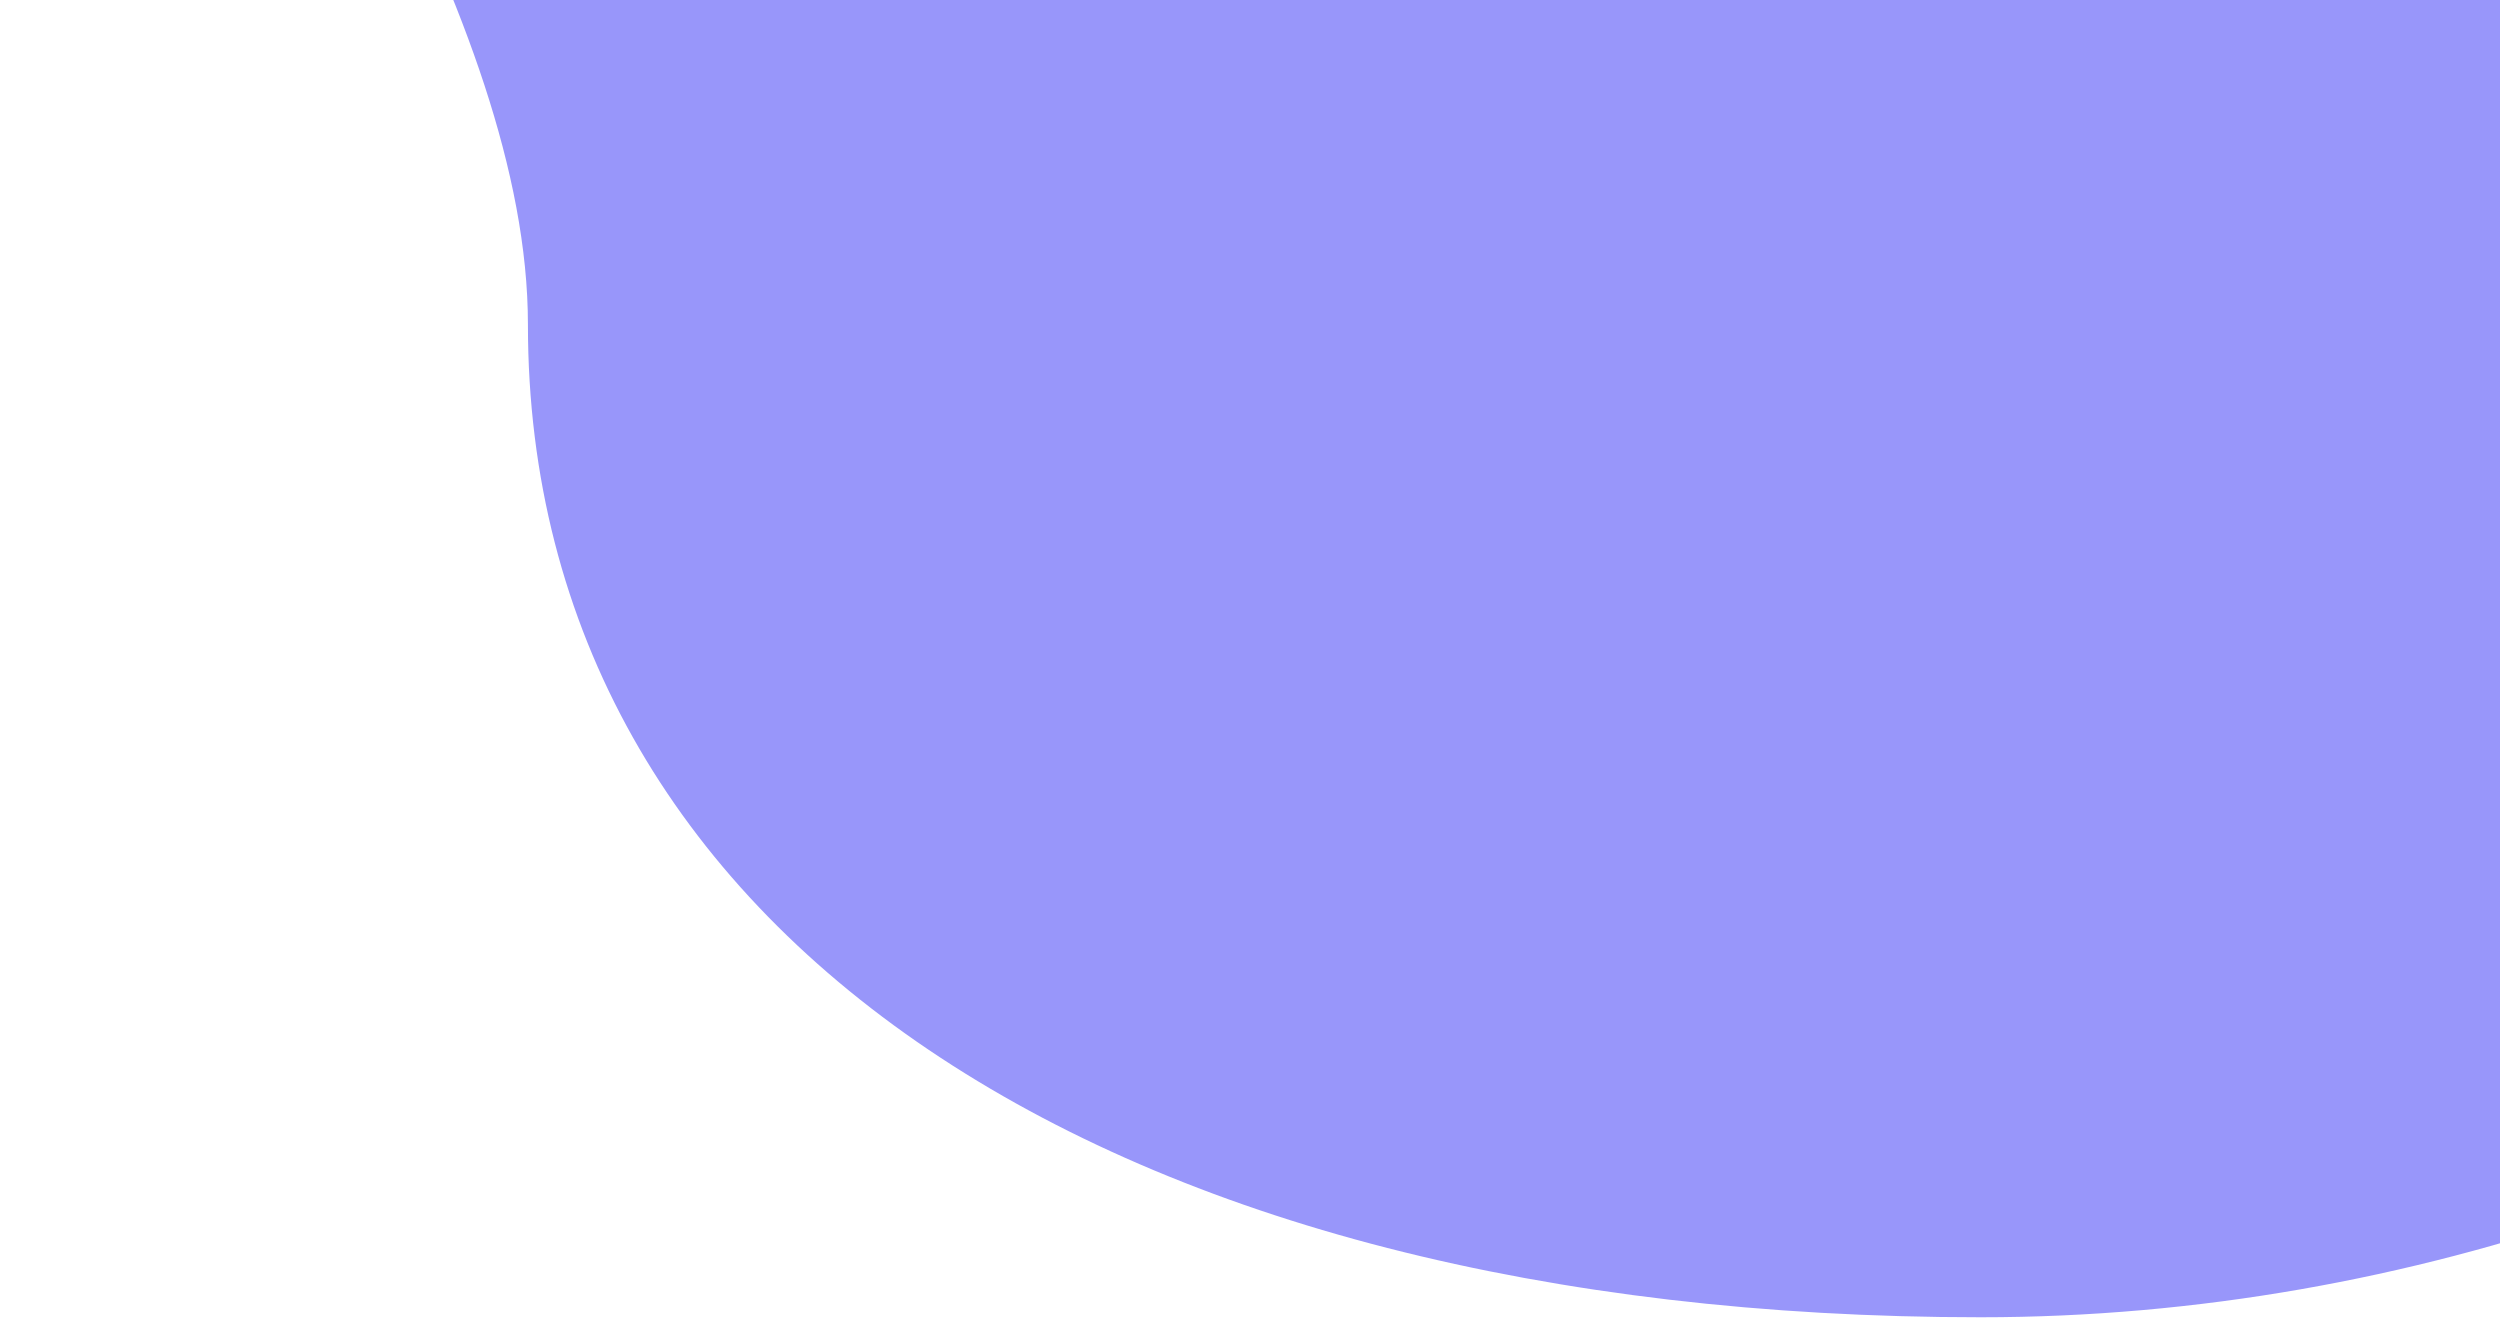
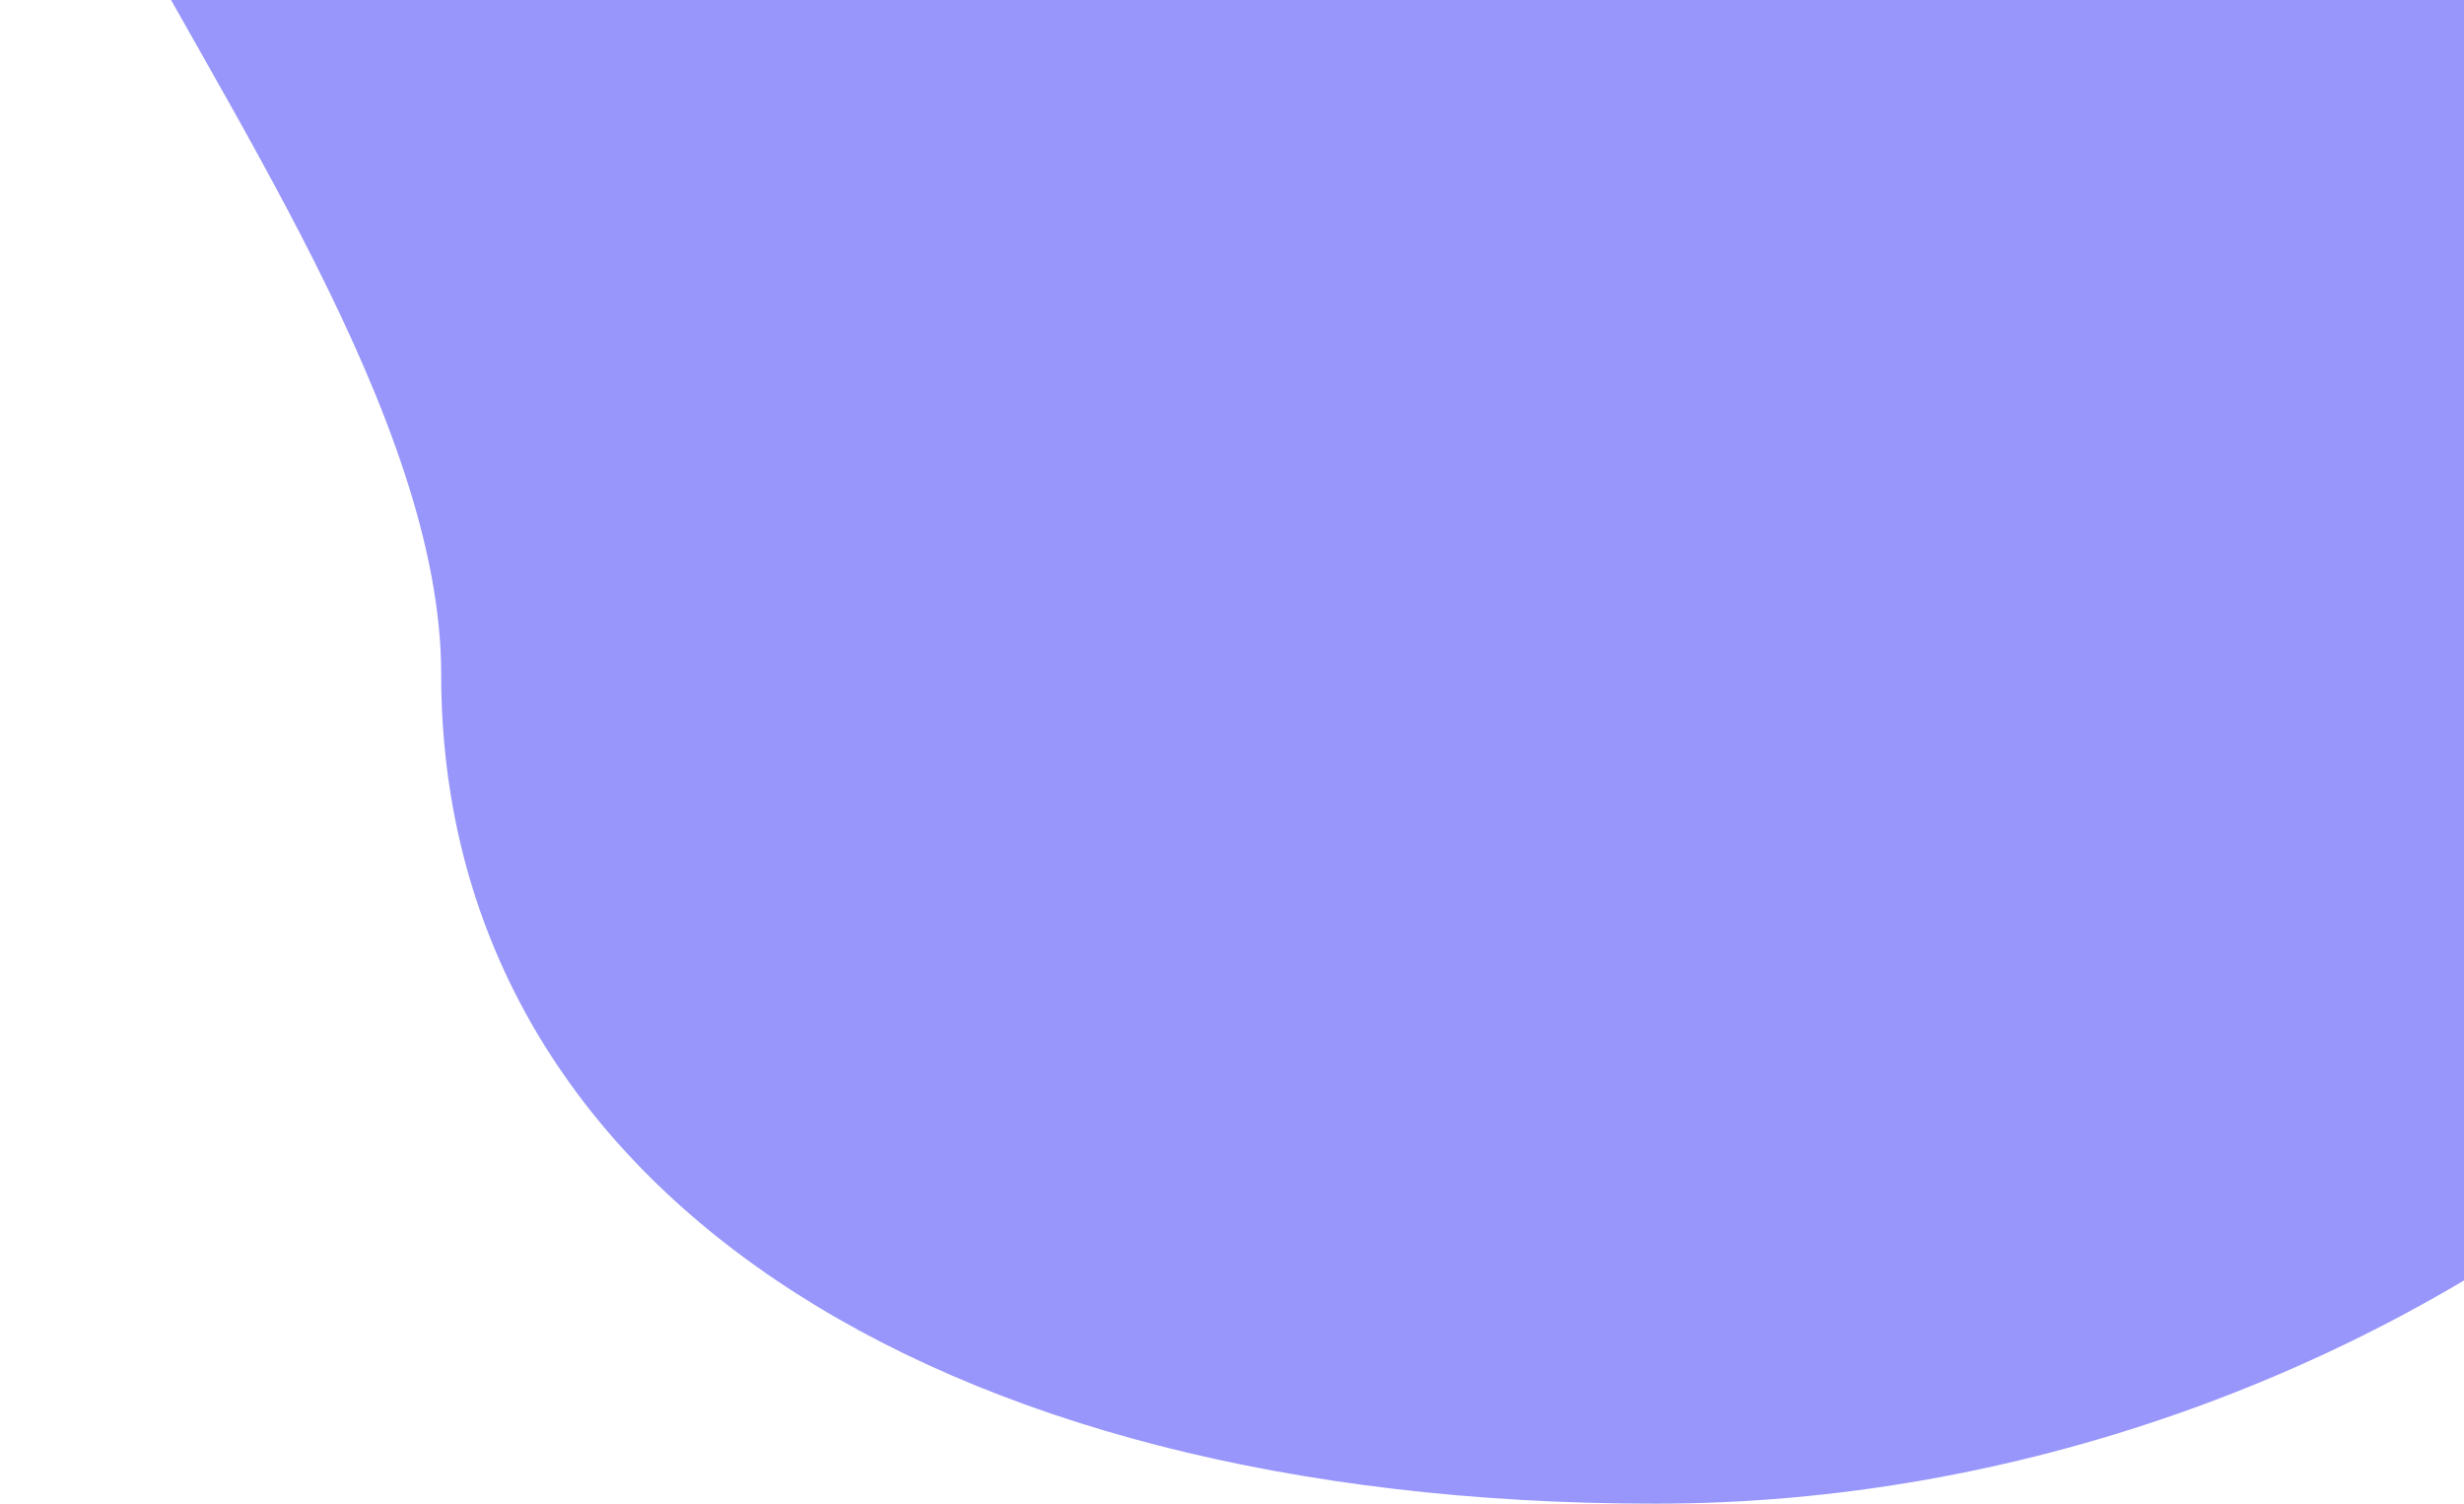
- <svg xmlns="http://www.w3.org/2000/svg" width="446" height="235" viewBox="0 0 446 235" fill="none">
-   <path d="M646 15.081C646 123.965 508.25 235 353.362 235C198.474 235 94.182 166.813 94.182 57.929C94.182 -50.954 -93.665 -210 61.223 -210C216.111 -210 646 -93.802 646 15.081Z" fill="#9896FA" />
+ <svg xmlns="http://www.w3.org/2000/svg" width="526" height="321" viewBox="0 0 526 321" fill="none">
+   <path d="M646 101.081C646 209.965 508.25 321 353.362 321C198.474 321 94.182 252.813 94.182 143.929C94.182 35.046 -93.665 -124 61.223 -124C216.111 -124 646 -7.802 646 101.081Z" fill="#9896FA" />
</svg>
